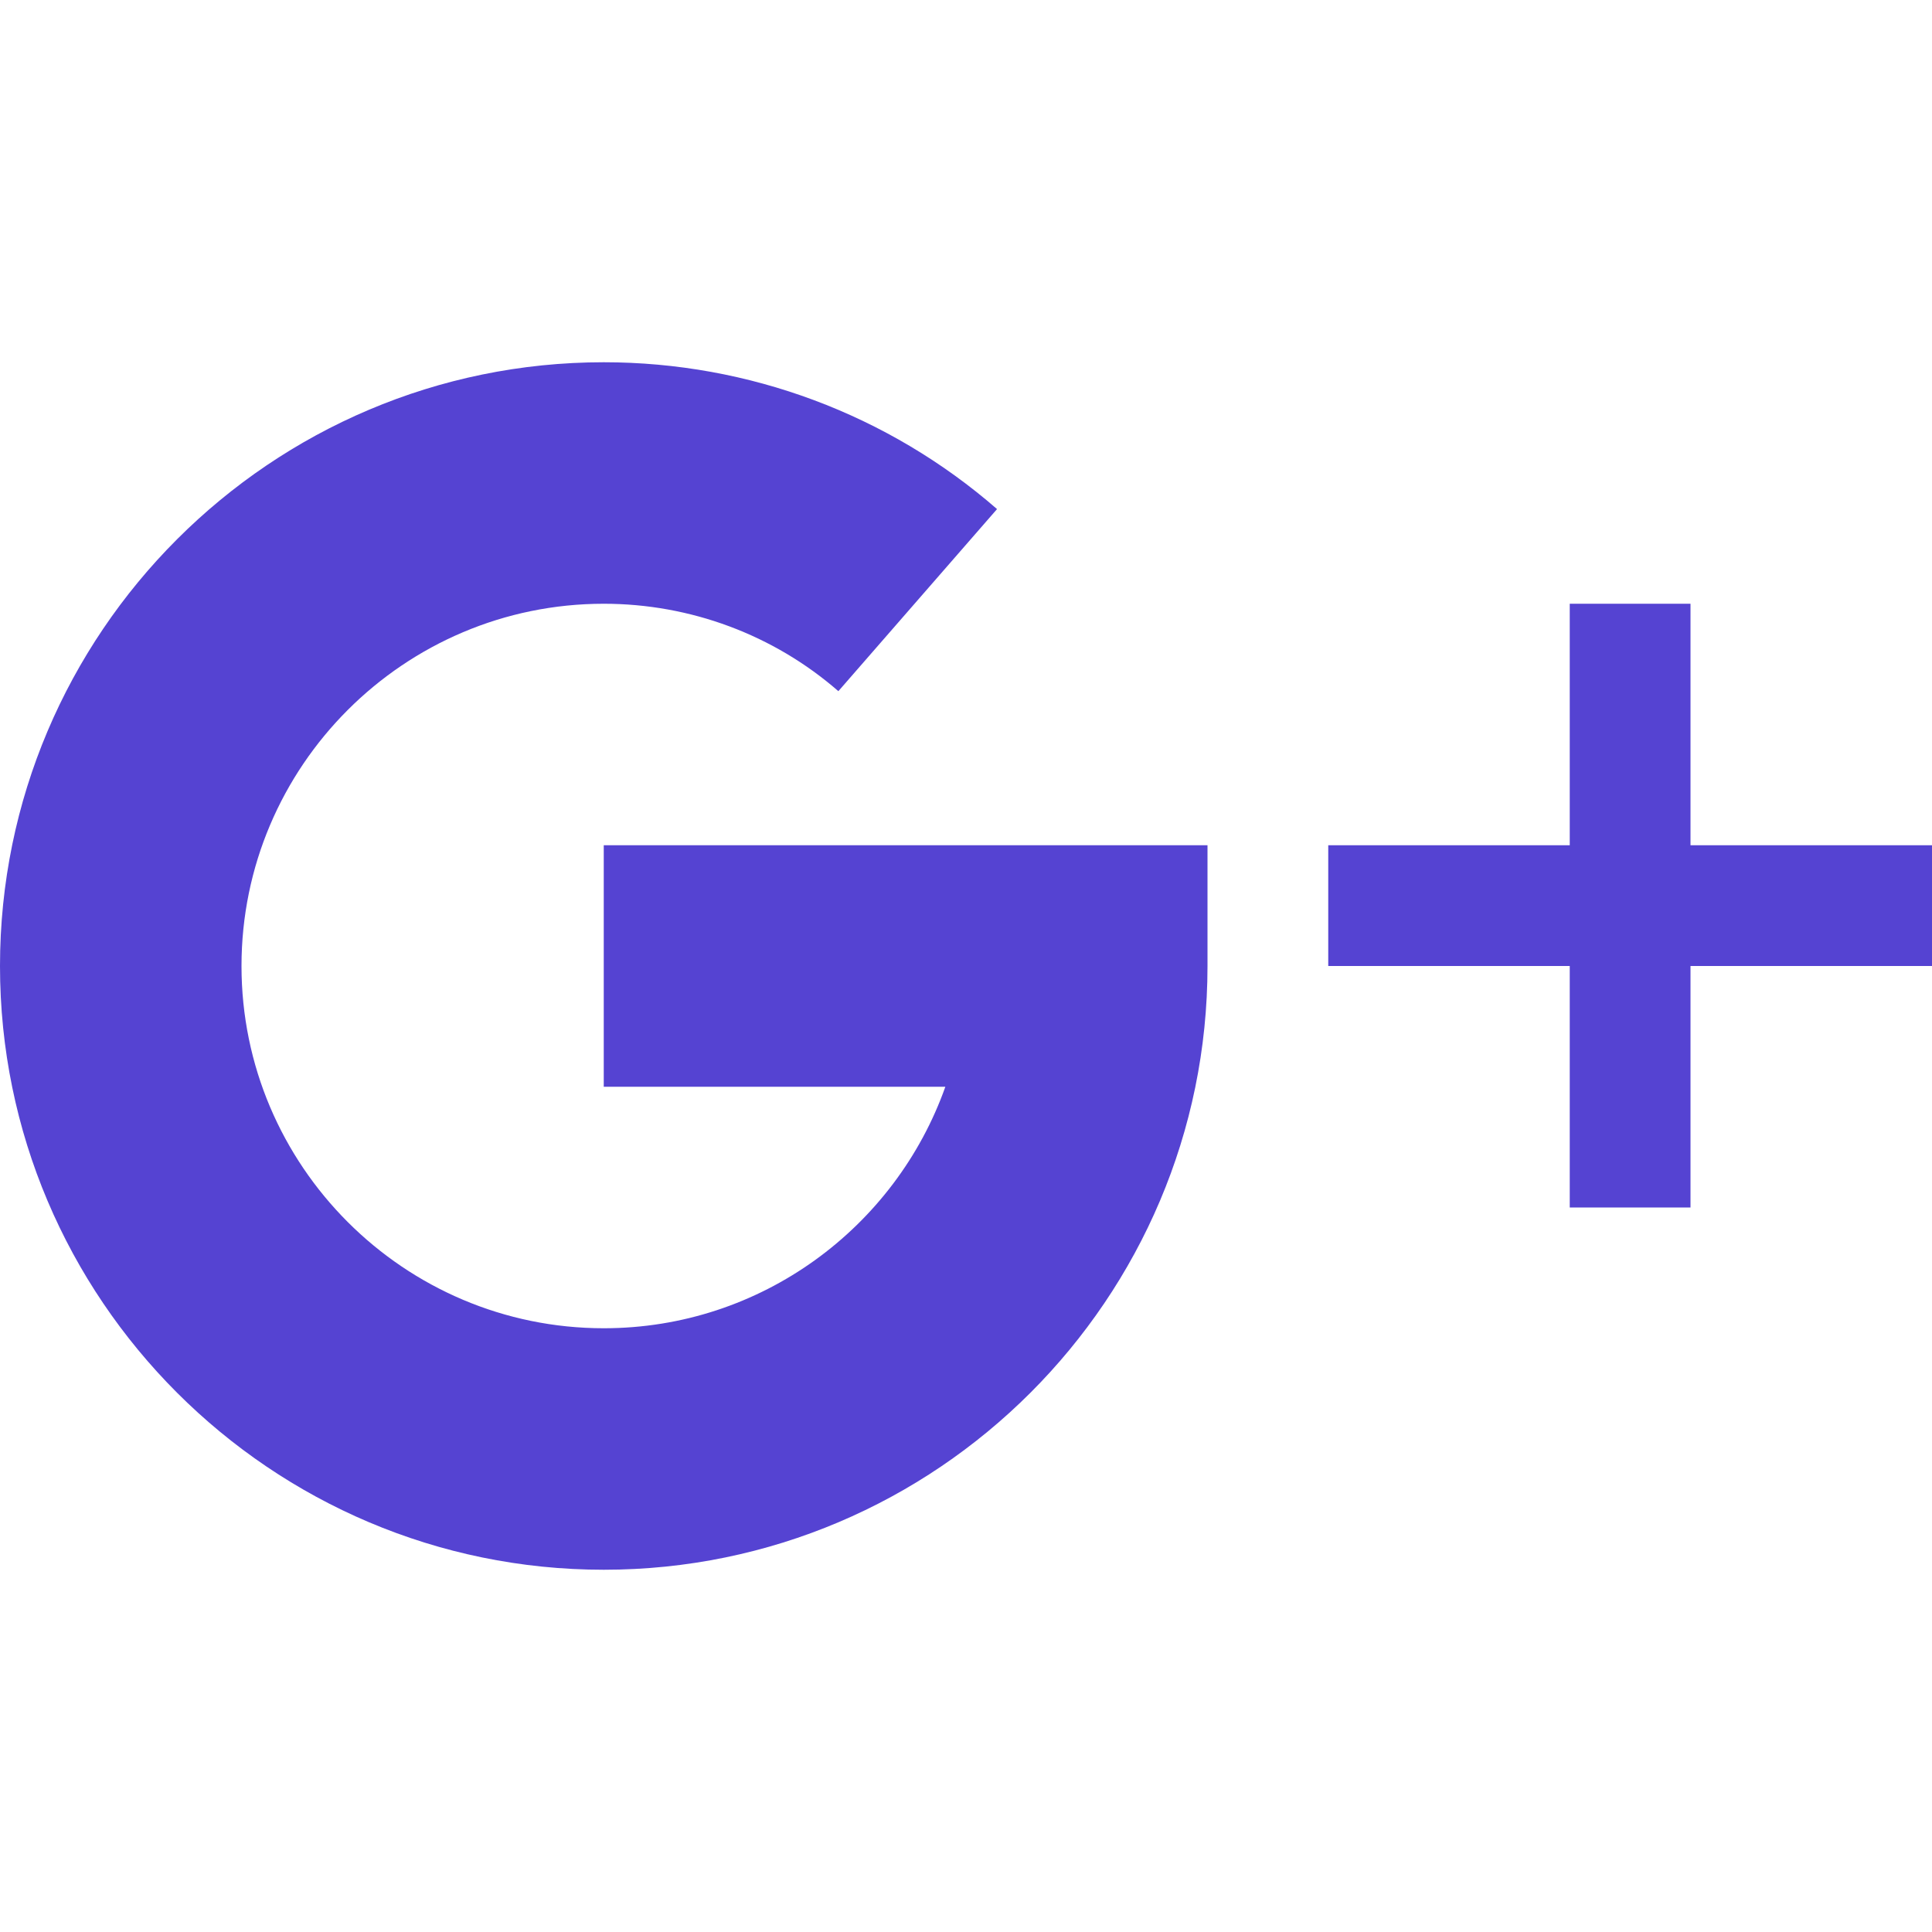
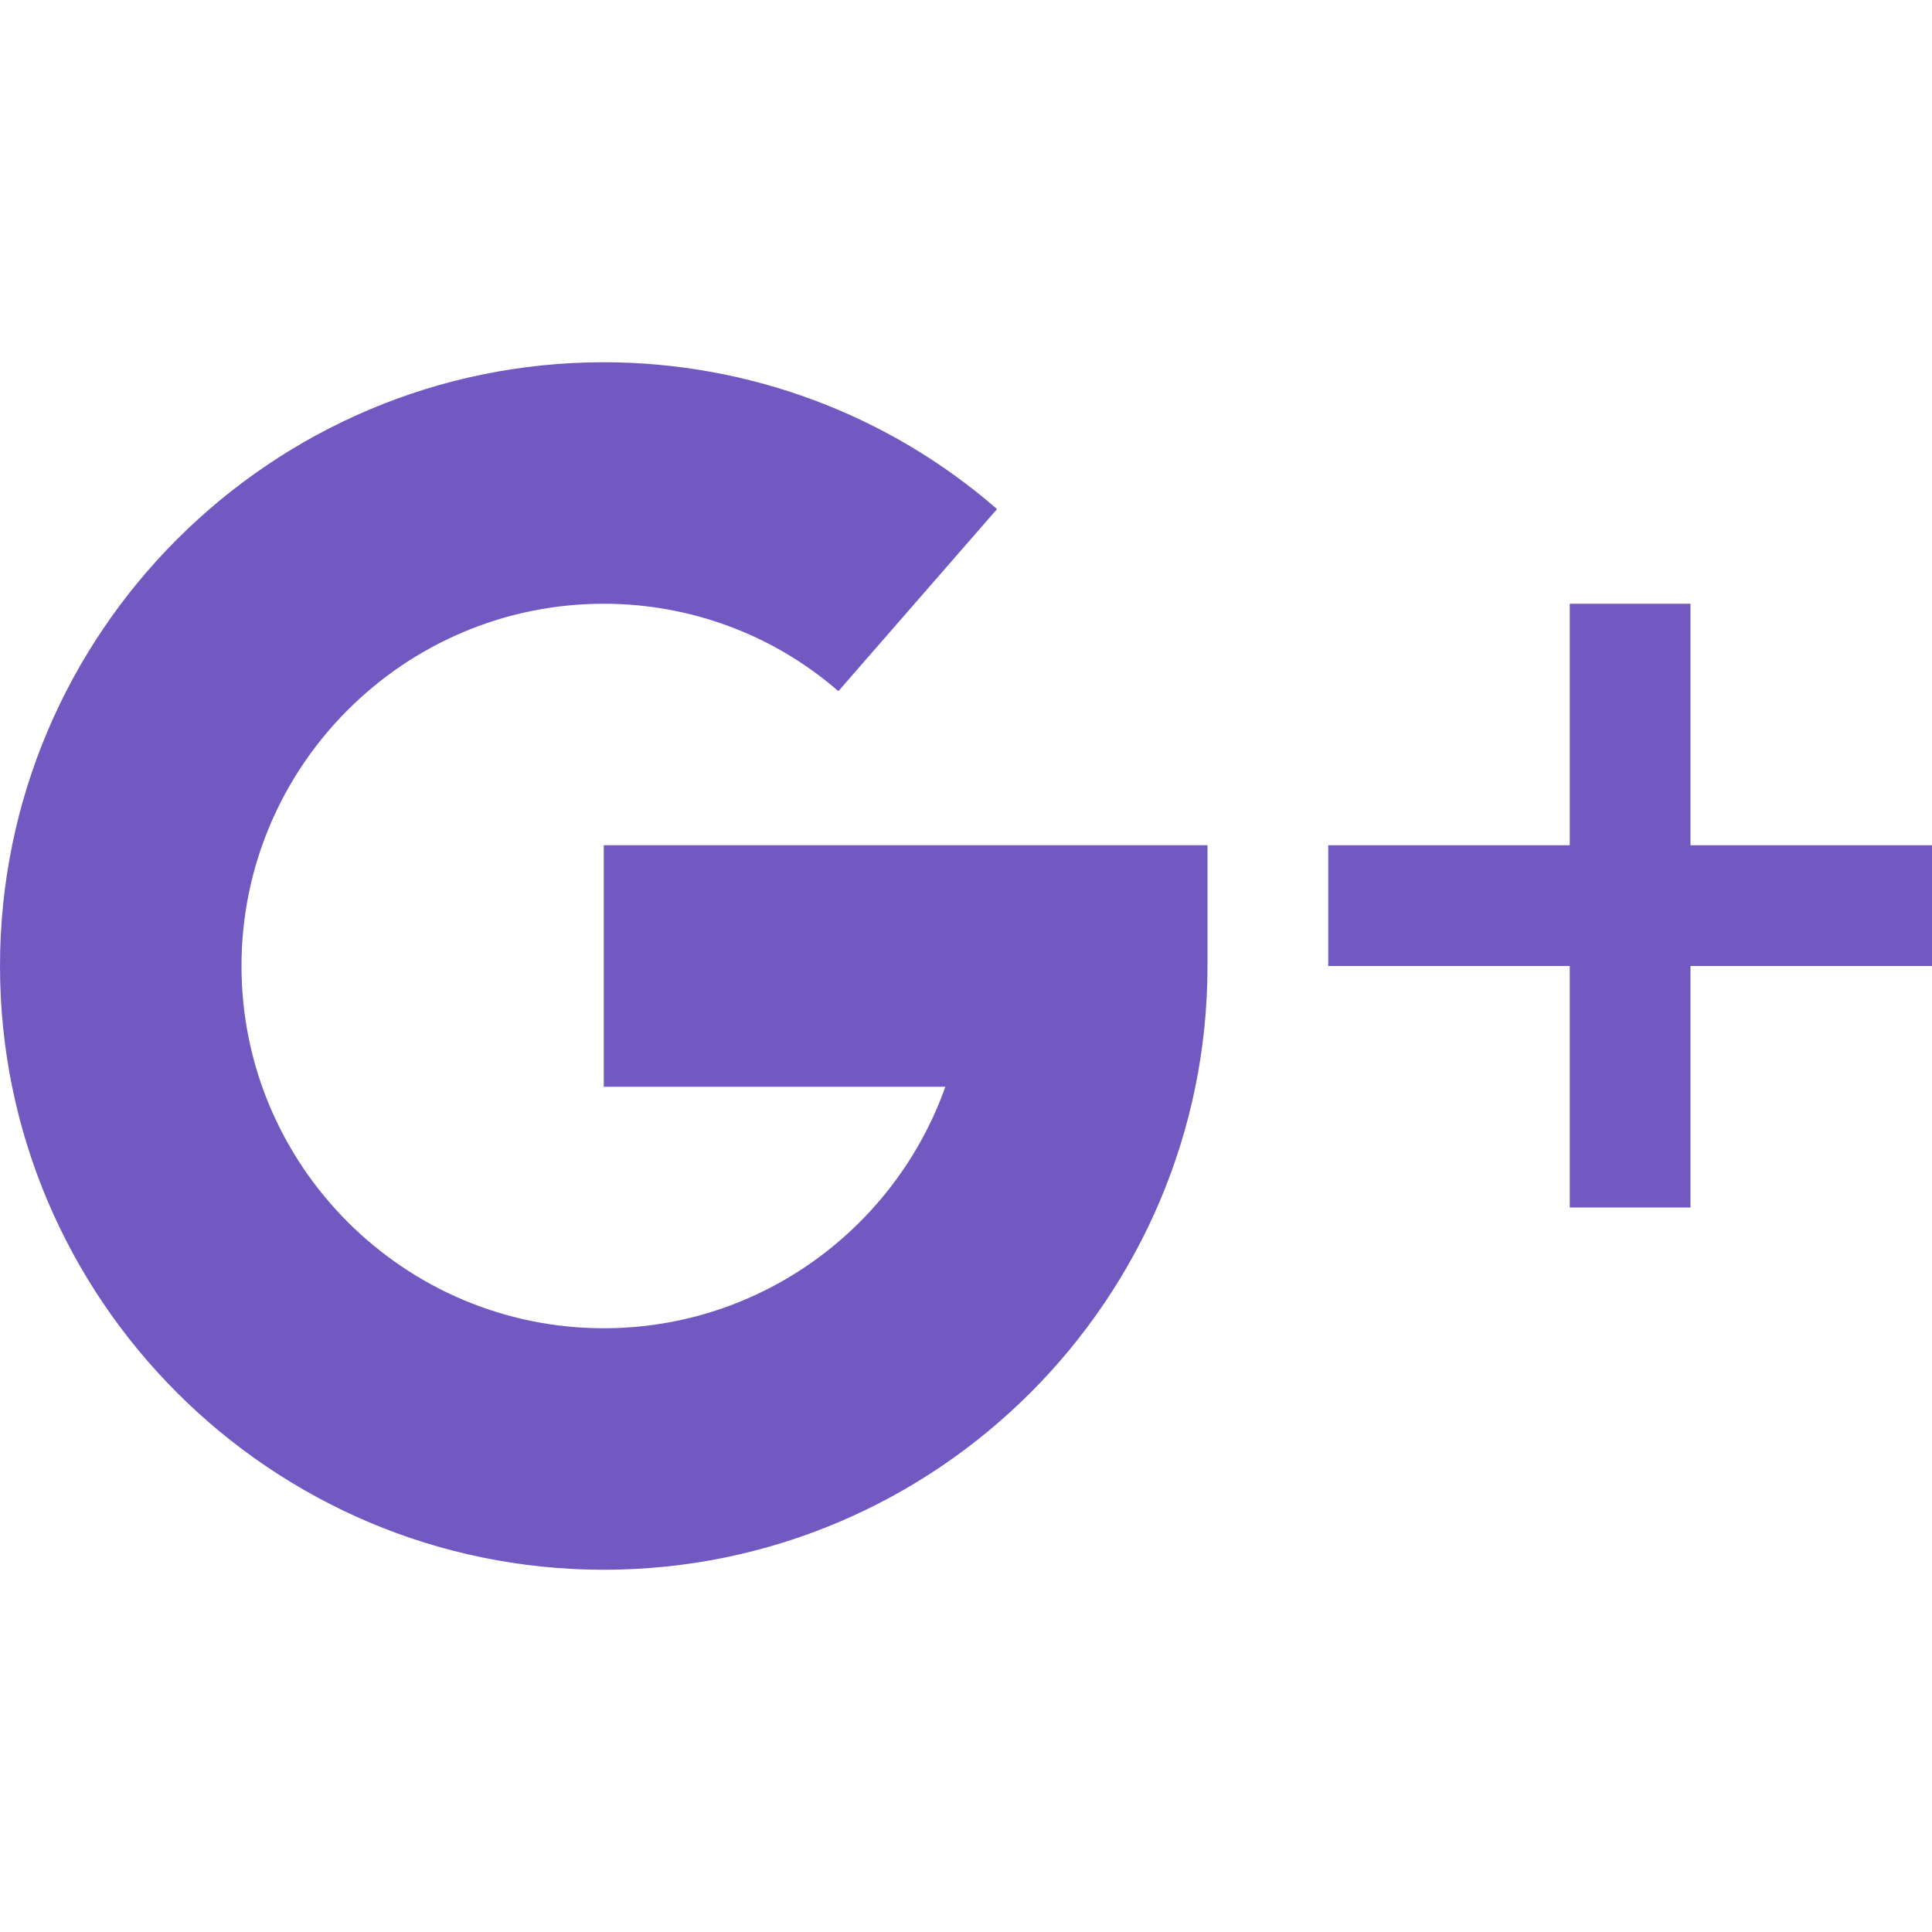
<svg xmlns="http://www.w3.org/2000/svg" version="1.1" id="Capa_1" x="0px" y="0px" viewBox="0 0 512 512" style="enable-background:new 0 0 512 512;" xml:space="preserve" width="512px" height="512px">
-   <g>
-     <g>
-       <polygon points="448,224 448,160 416,160 416,224 352,224 352,256 416,256 416,320 448,320 448,256 512,256 512,224   " fill="#5543d2" />
+   <defs id="defs1550" />
+   <g id="g1509" style="fill:#7159c1;fill-opacity:1">
+     <g id="g1507" style="fill:#7159c1;fill-opacity:1">
+       <polygon points="448,224 448,160 416,160 416,224 352,224 352,256 416,256 416,320 448,320 448,256 512,256 512,224   " fill="#5543d2" id="polygon1505" style="fill:#7159c1;fill-opacity:1" />
    </g>
  </g>
-   <g>
-     <g>
-       <path d="M160,224v64h90.528c-13.216,37.248-48.8,64-90.528,64c-52.928,0-96-43.072-96-96c0-52.928,43.072-96,96-96    c22.944,0,45.024,8.224,62.176,23.168l42.048-48.256C235.424,109.824,198.432,96,160,96C71.776,96,0,167.776,0,256    s71.776,160,160,160s160-71.776,160-160v-32H160z" fill="#5543d2" />
+   <g id="g1515" style="fill:#7159c1;fill-opacity:1">
+     <g id="g1513" style="fill:#7159c1;fill-opacity:1">
+       <path d="M160,224v64h90.528c-13.216,37.248-48.8,64-90.528,64c-52.928,0-96-43.072-96-96c0-52.928,43.072-96,96-96    c22.944,0,45.024,8.224,62.176,23.168l42.048-48.256C235.424,109.824,198.432,96,160,96C71.776,96,0,167.776,0,256    s71.776,160,160,160s160-71.776,160-160v-32H160z" fill="#5543d2" id="path1511" style="fill:#7159c1;fill-opacity:1" />
    </g>
  </g>
-   <g>
+   <g id="g1517">
</g>
-   <g>
+   <g id="g1519">
</g>
-   <g>
+   <g id="g1521">
</g>
-   <g>
+   <g id="g1523">
</g>
-   <g>
+   <g id="g1525">
</g>
-   <g>
+   <g id="g1527">
</g>
-   <g>
+   <g id="g1529">
</g>
-   <g>
+   <g id="g1531">
</g>
-   <g>
+   <g id="g1533">
</g>
-   <g>
+   <g id="g1535">
</g>
-   <g>
+   <g id="g1537">
</g>
-   <g>
+   <g id="g1539">
</g>
-   <g>
+   <g id="g1541">
</g>
-   <g>
+   <g id="g1543">
</g>
-   <g>
+   <g id="g1545">
</g>
</svg>
